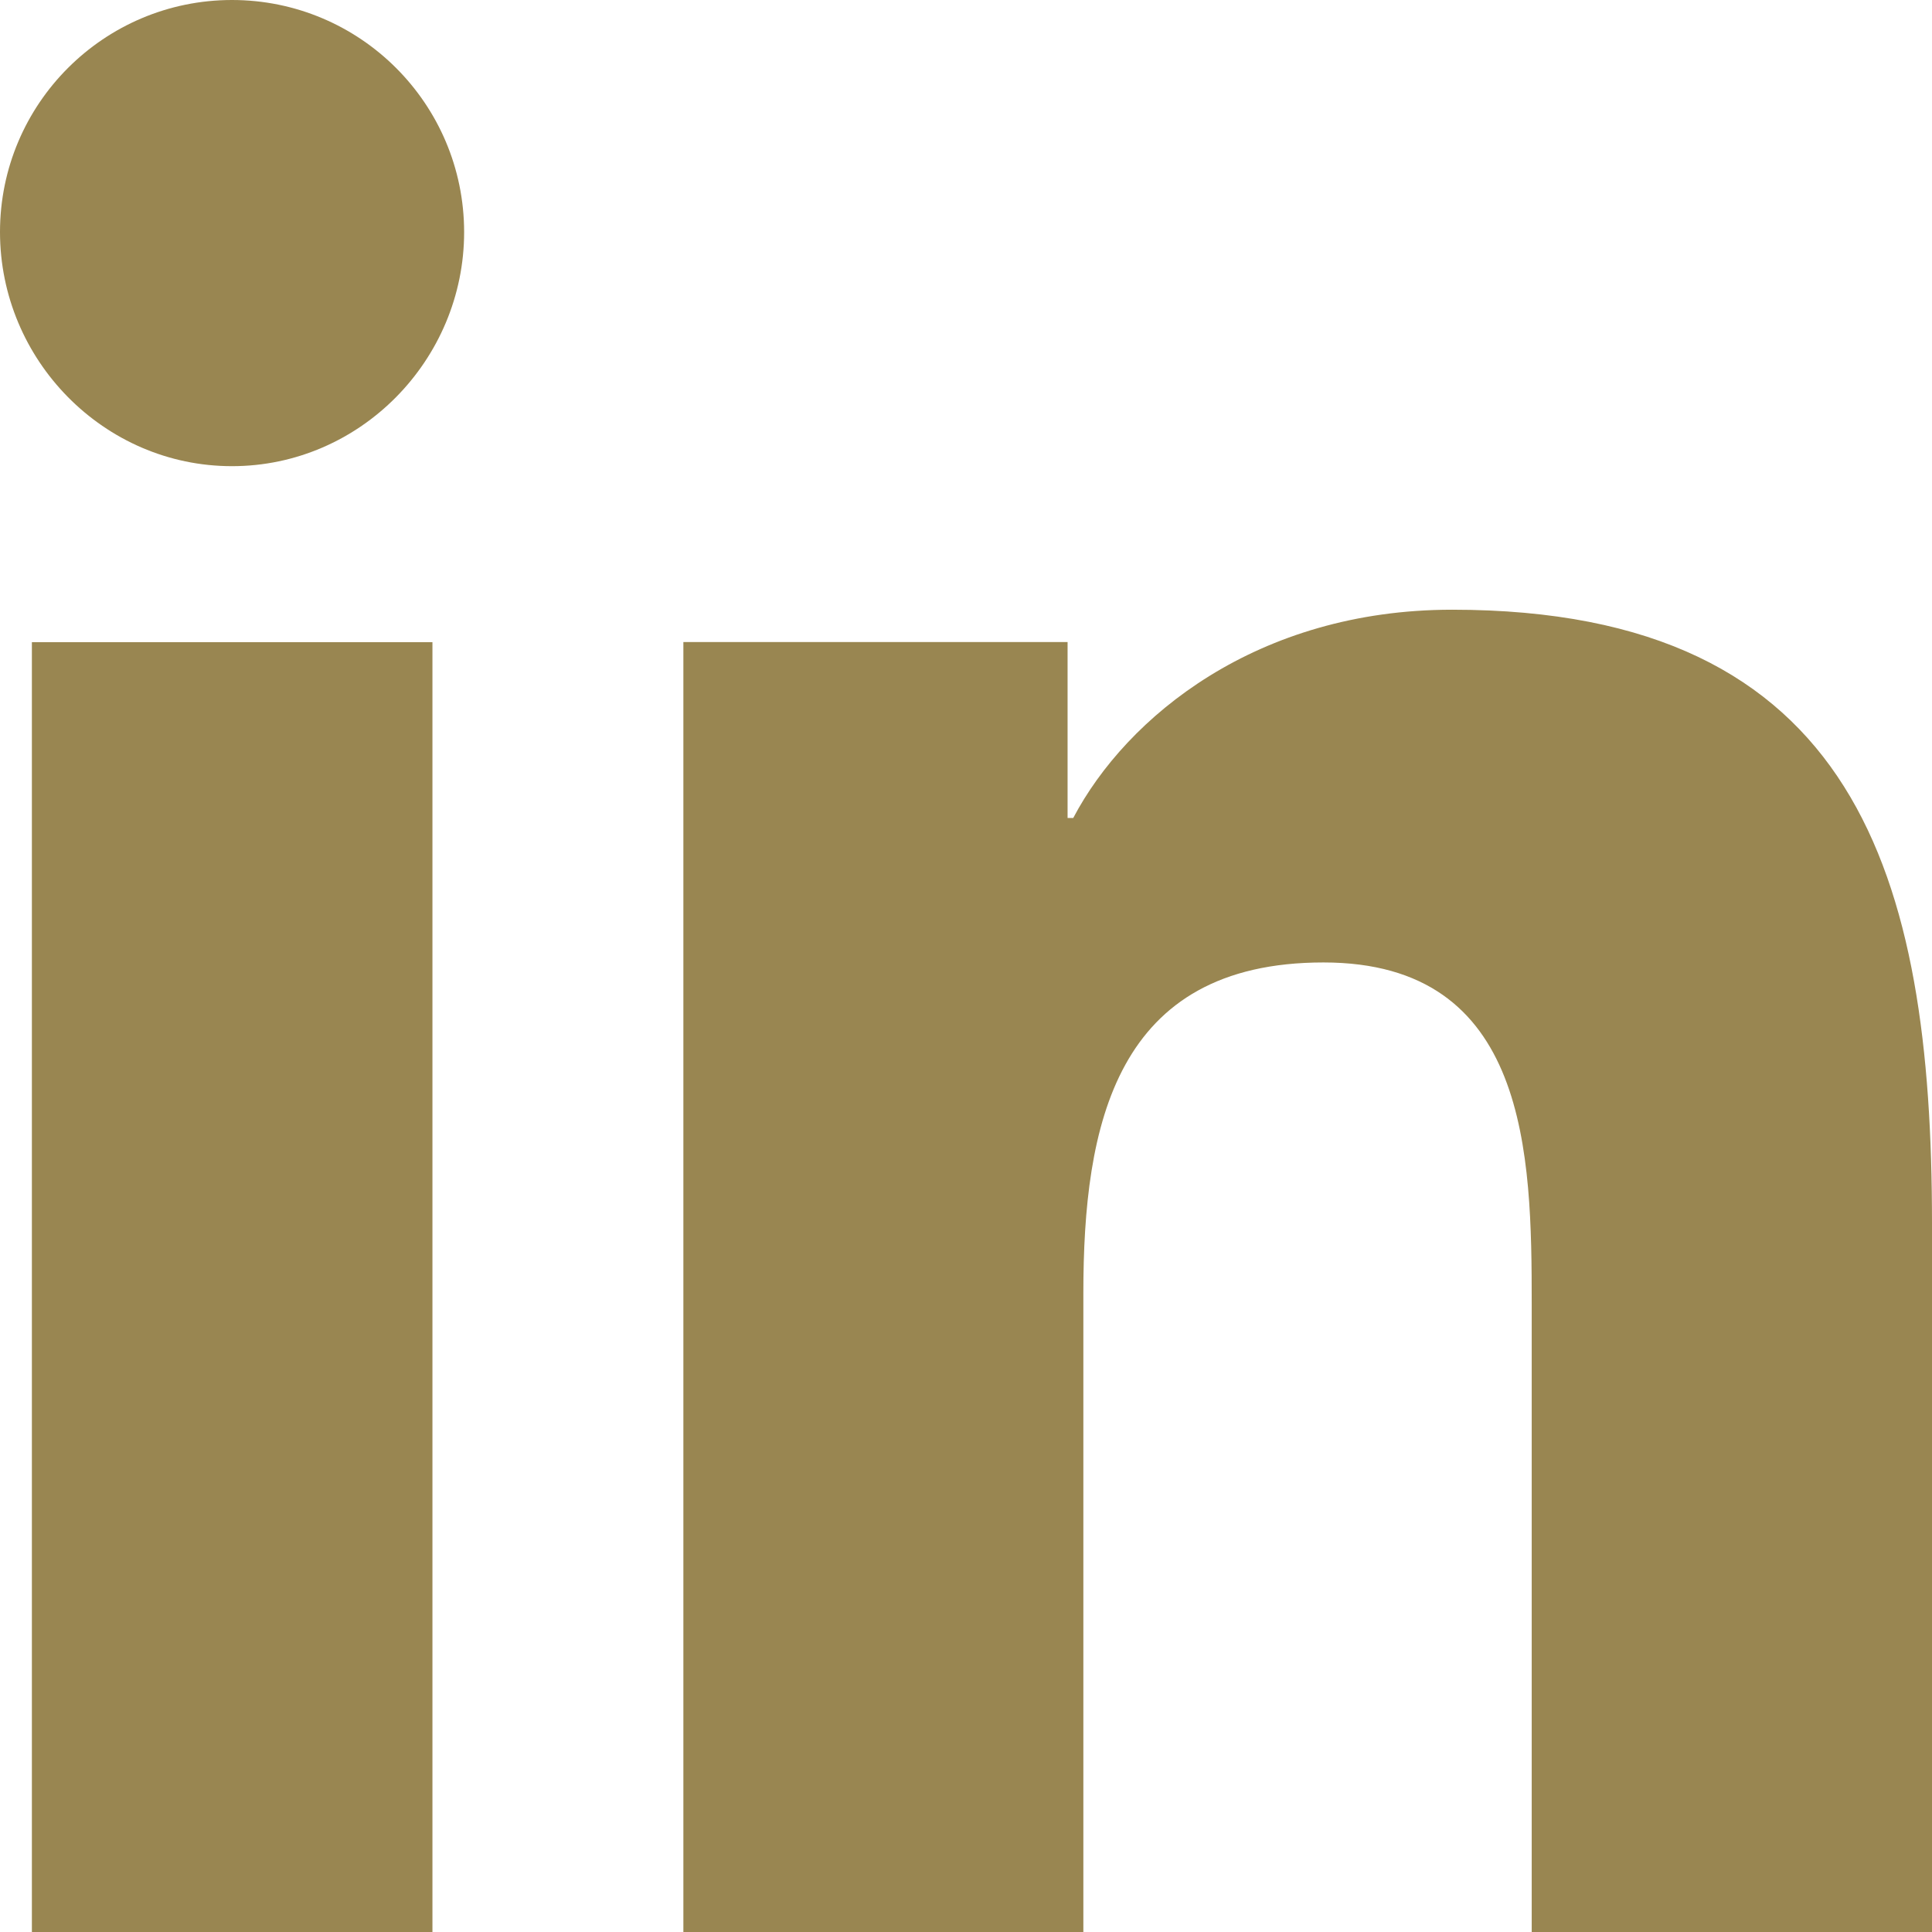
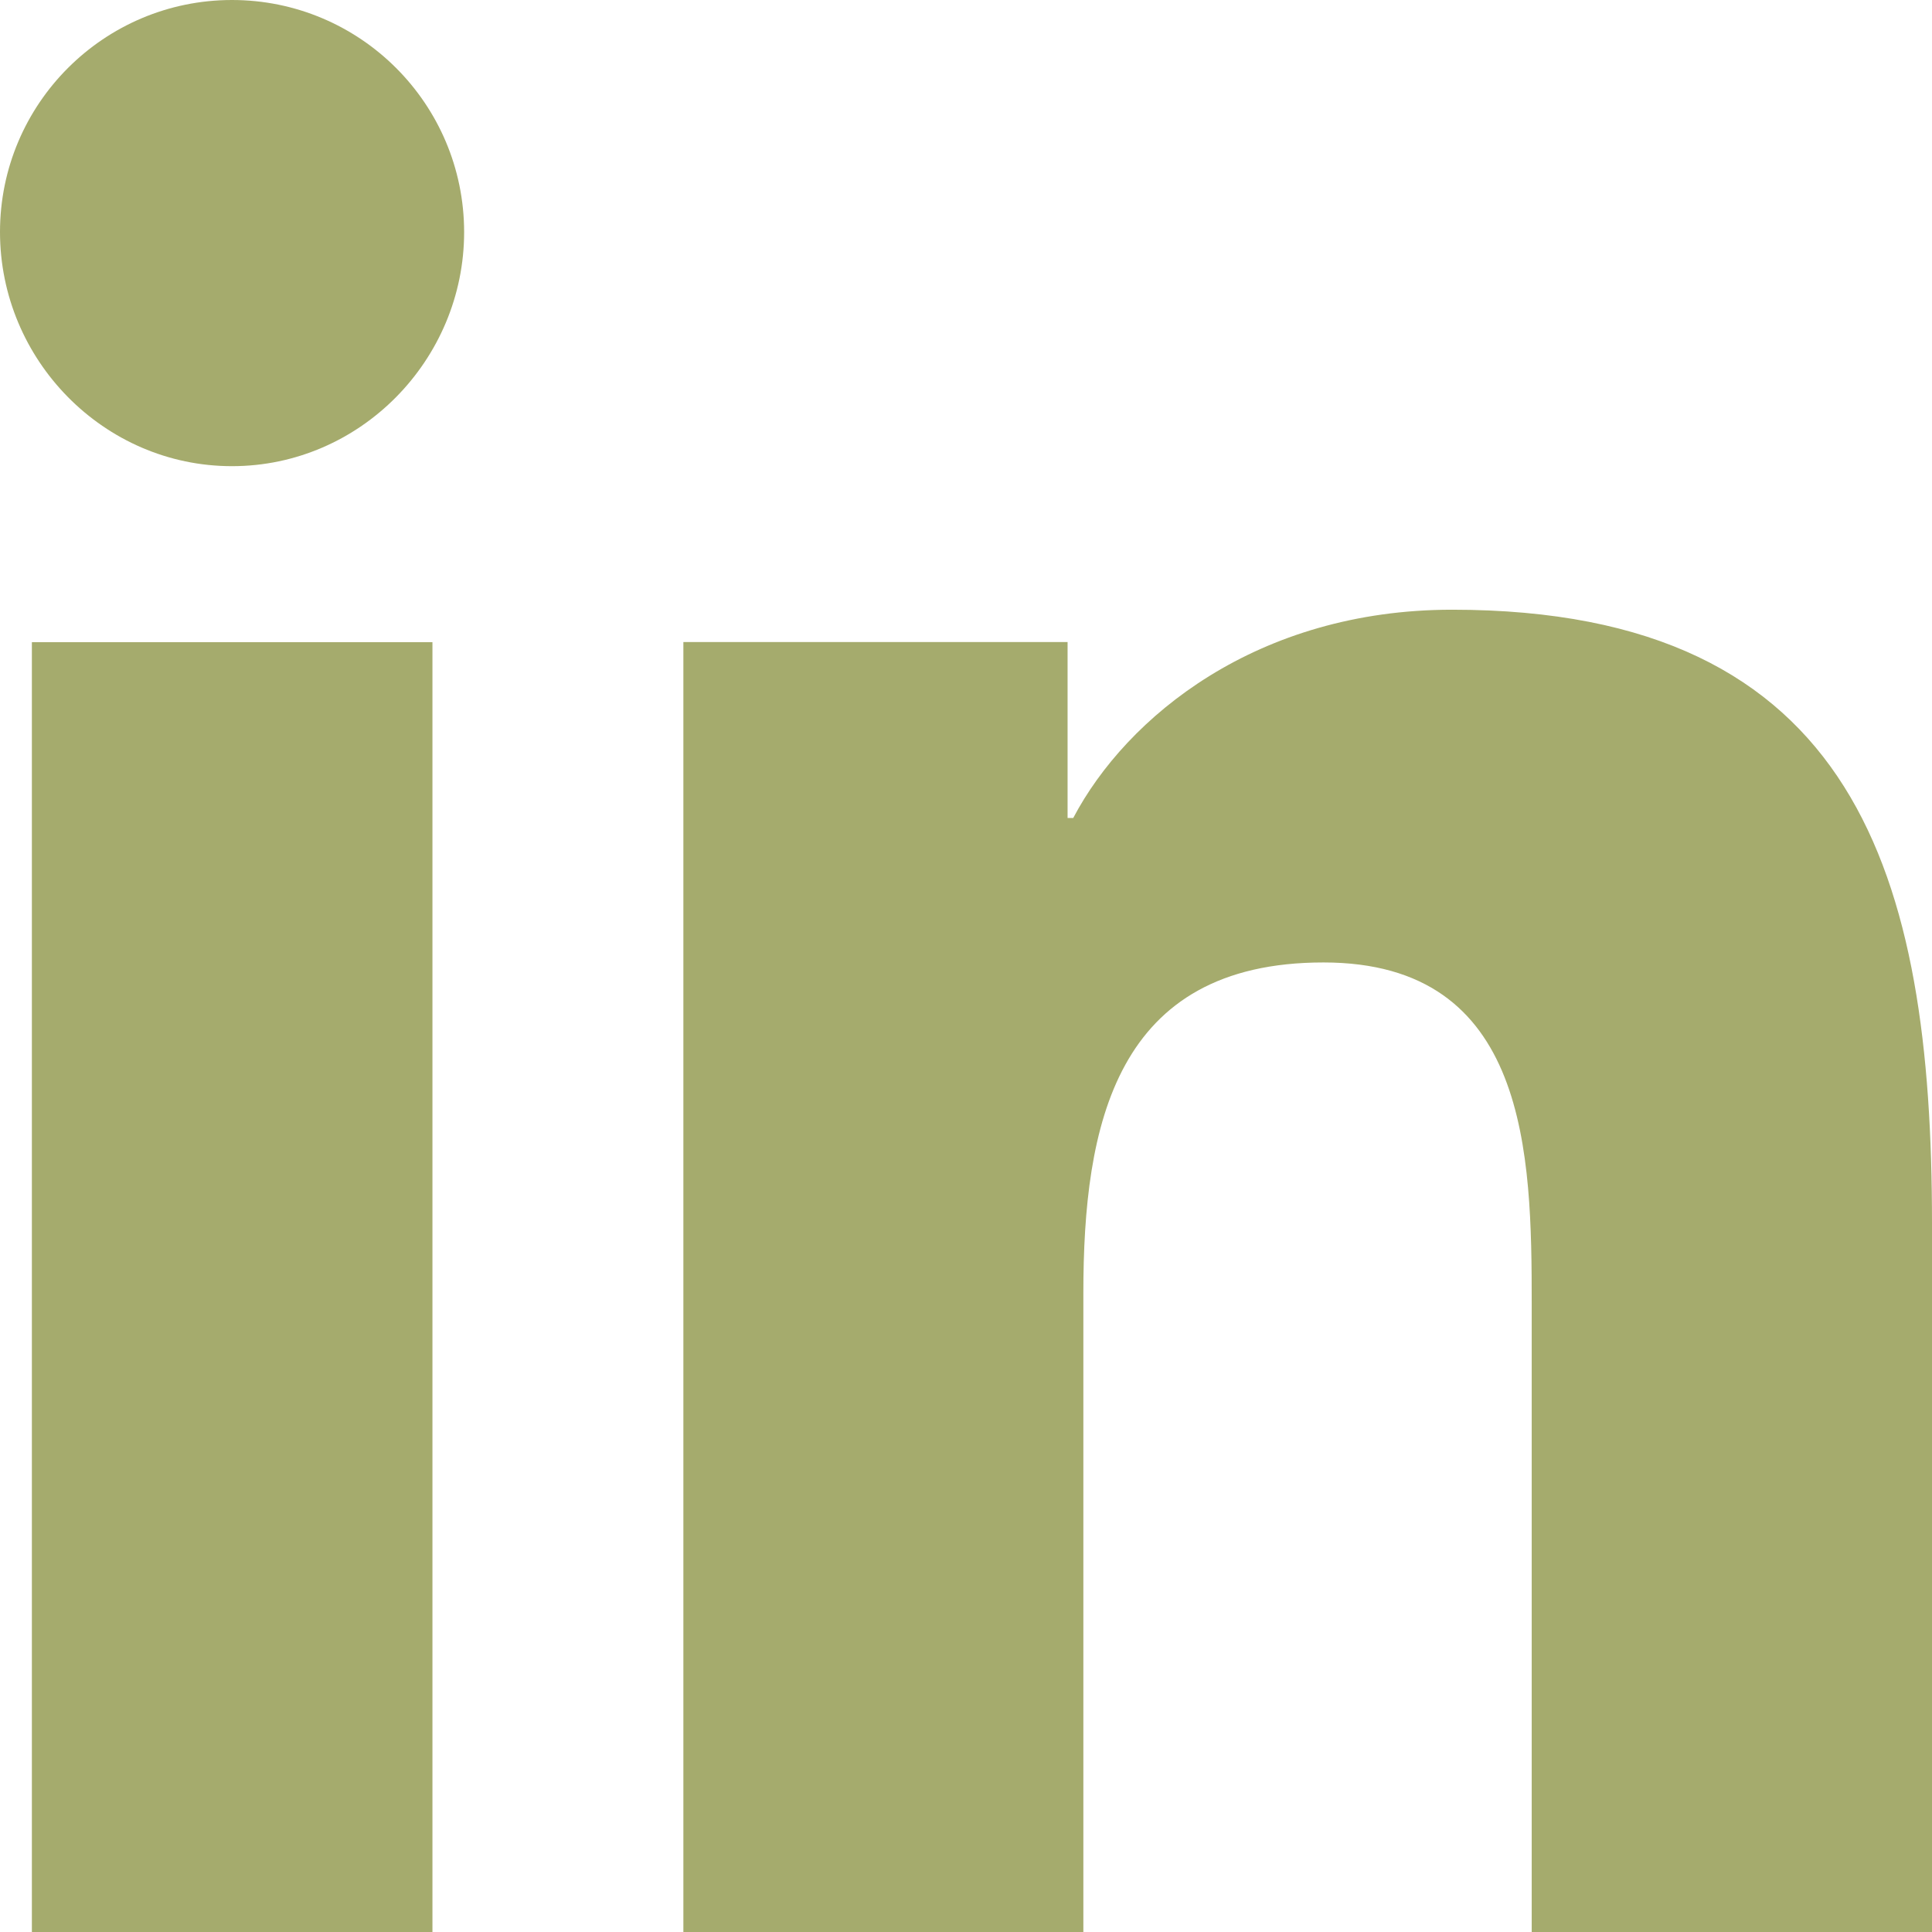
<svg xmlns="http://www.w3.org/2000/svg" id="Bold" viewBox="0 0 512 512">
  <defs>
-     <style>.cls-1{fill:#998651;}</style>
+     <style>.cls-1{fill:#A5AB6D;}</style>
  </defs>
  <path class="cls-1" d="M511.87,512v0H512V324.2c0-91.86-19.78-162.62-127.17-162.62-51.62,0-86.27,28.33-100.41,55.19h-1.5V170.15H181.1V512h106V342.72c0-44.57,8.44-87.66,63.63-87.66,54.38,0,55.19,50.86,55.19,90.52V512Z" />
  <path class="cls-1" d="M8.45,170.18H114.6V512H8.45Z" />
  <path class="cls-1" d="M61.48,0A61.5,61.5,0,0,0,0,61.48c0,33.94,27.54,62.06,61.48,62.06S123,95.42,123,61.48A61.54,61.54,0,0,0,61.48,0Z" />
</svg>
